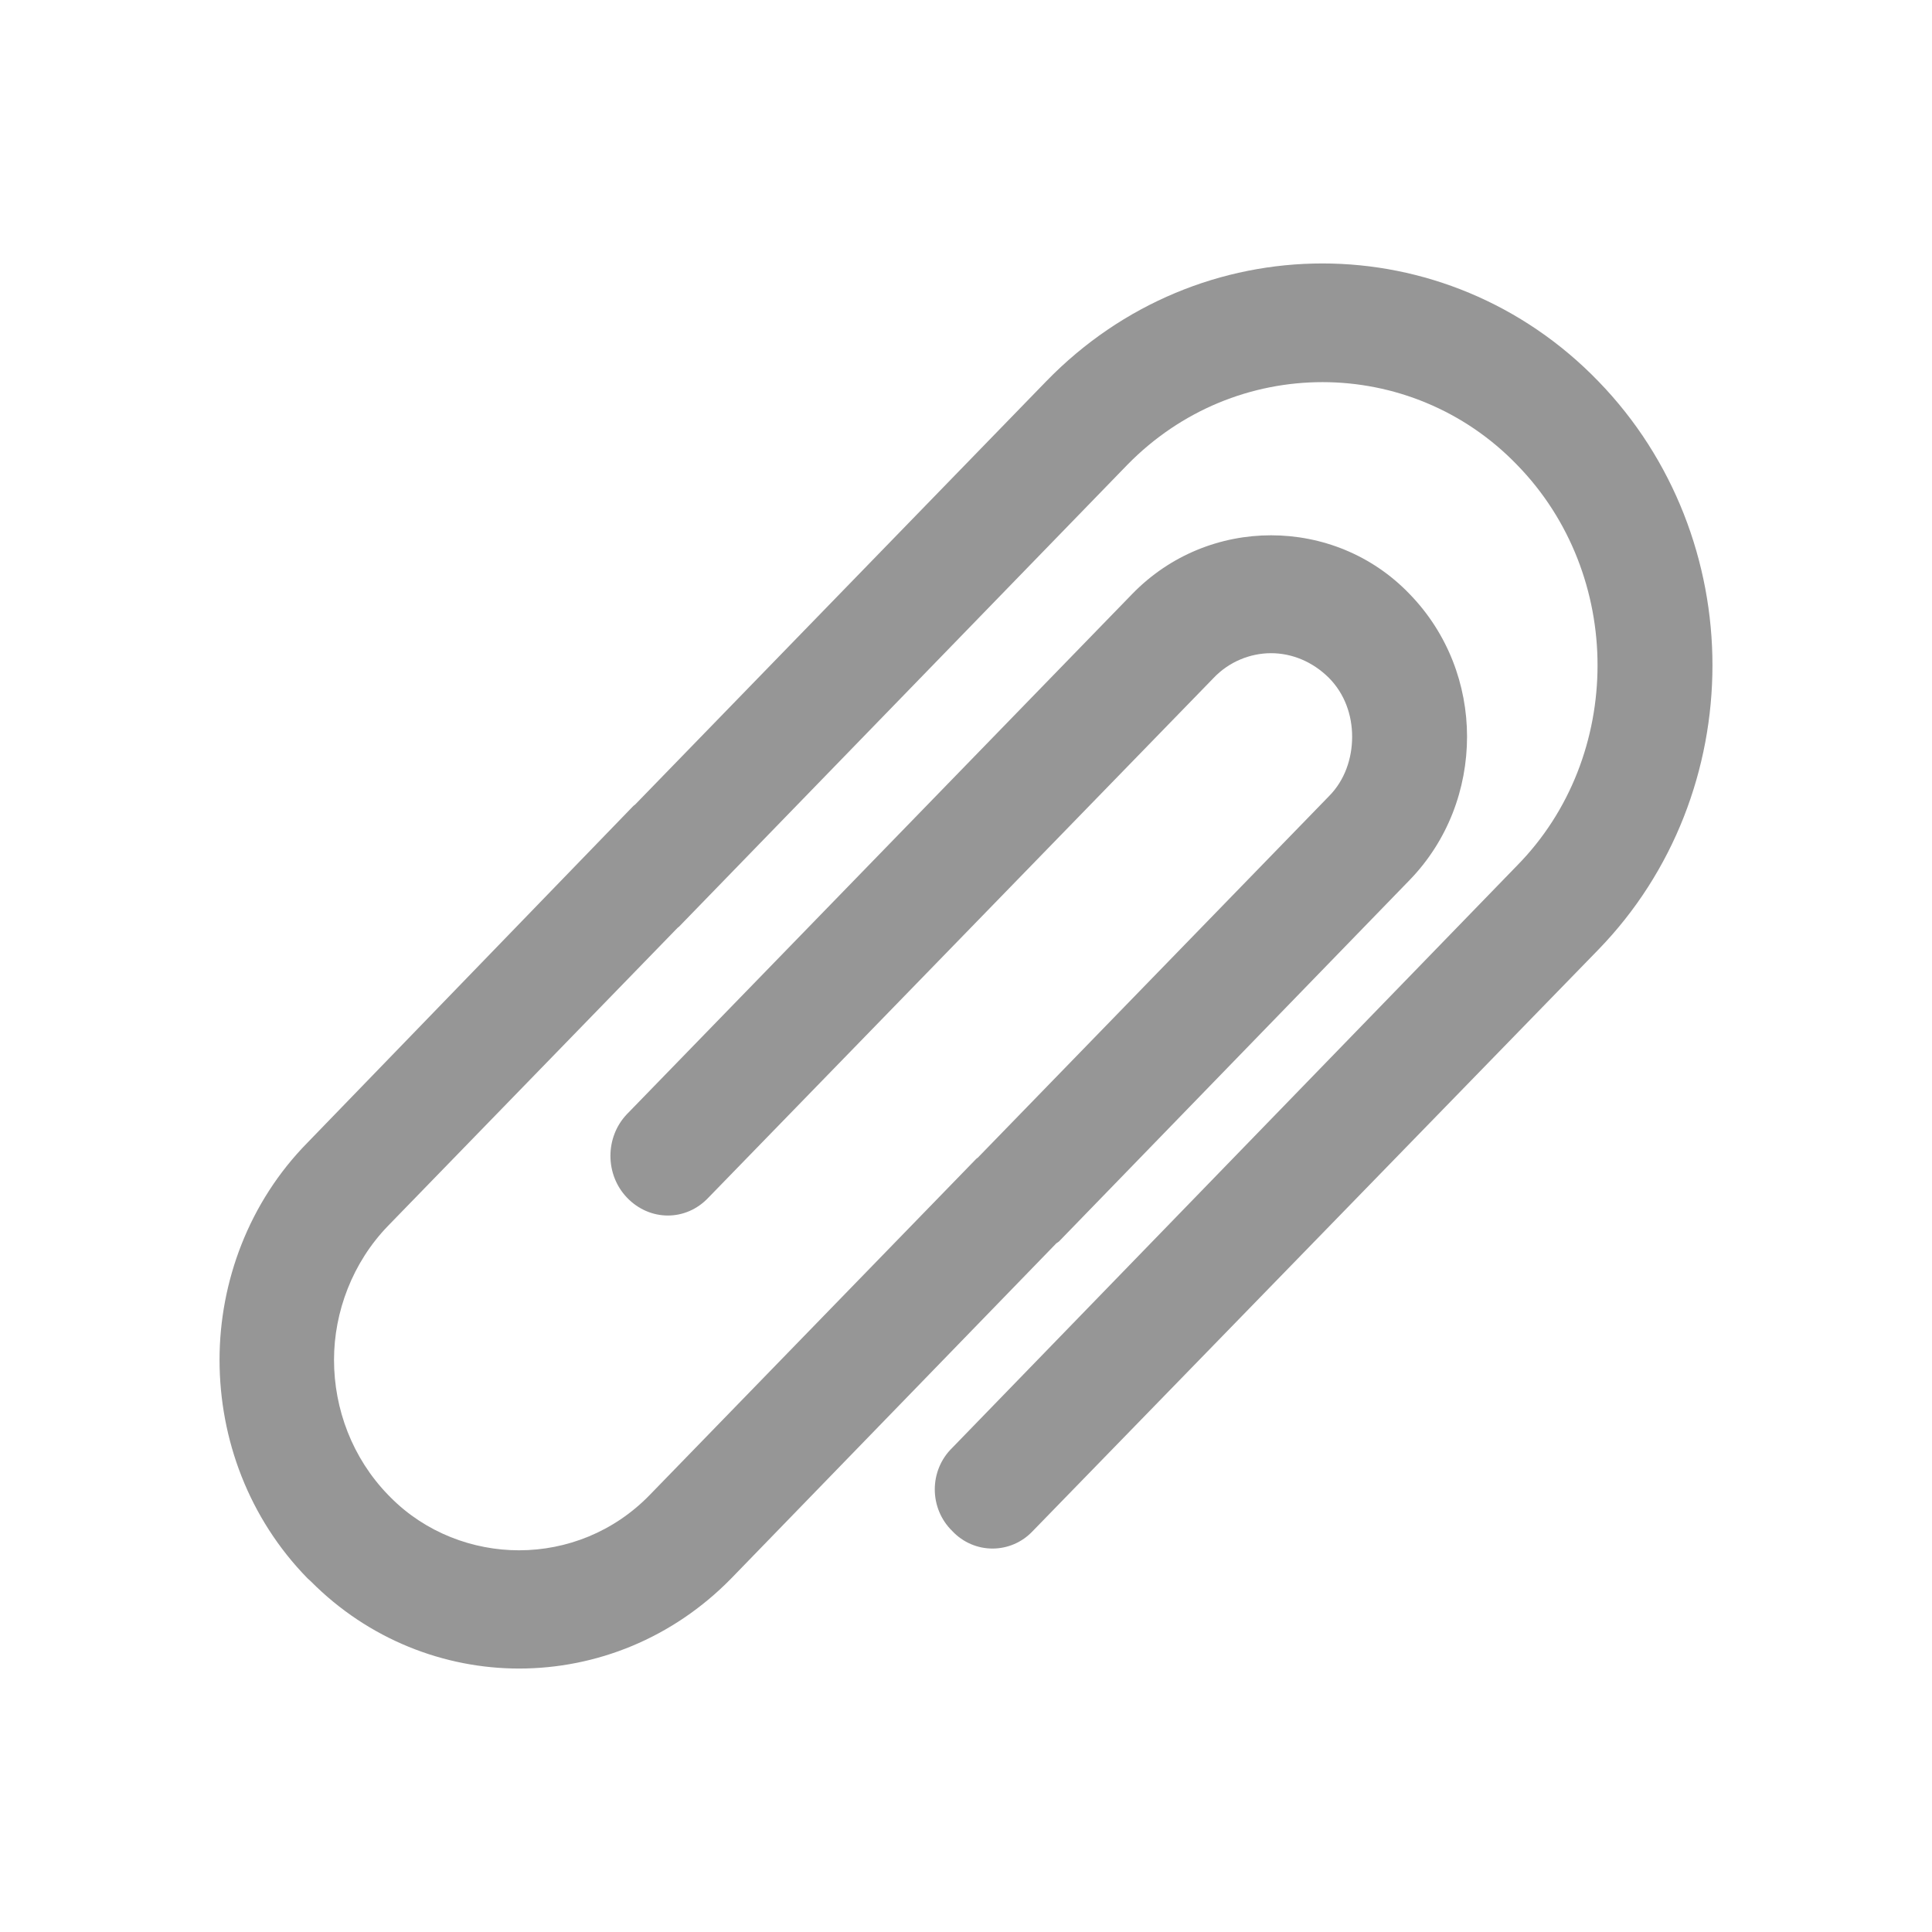
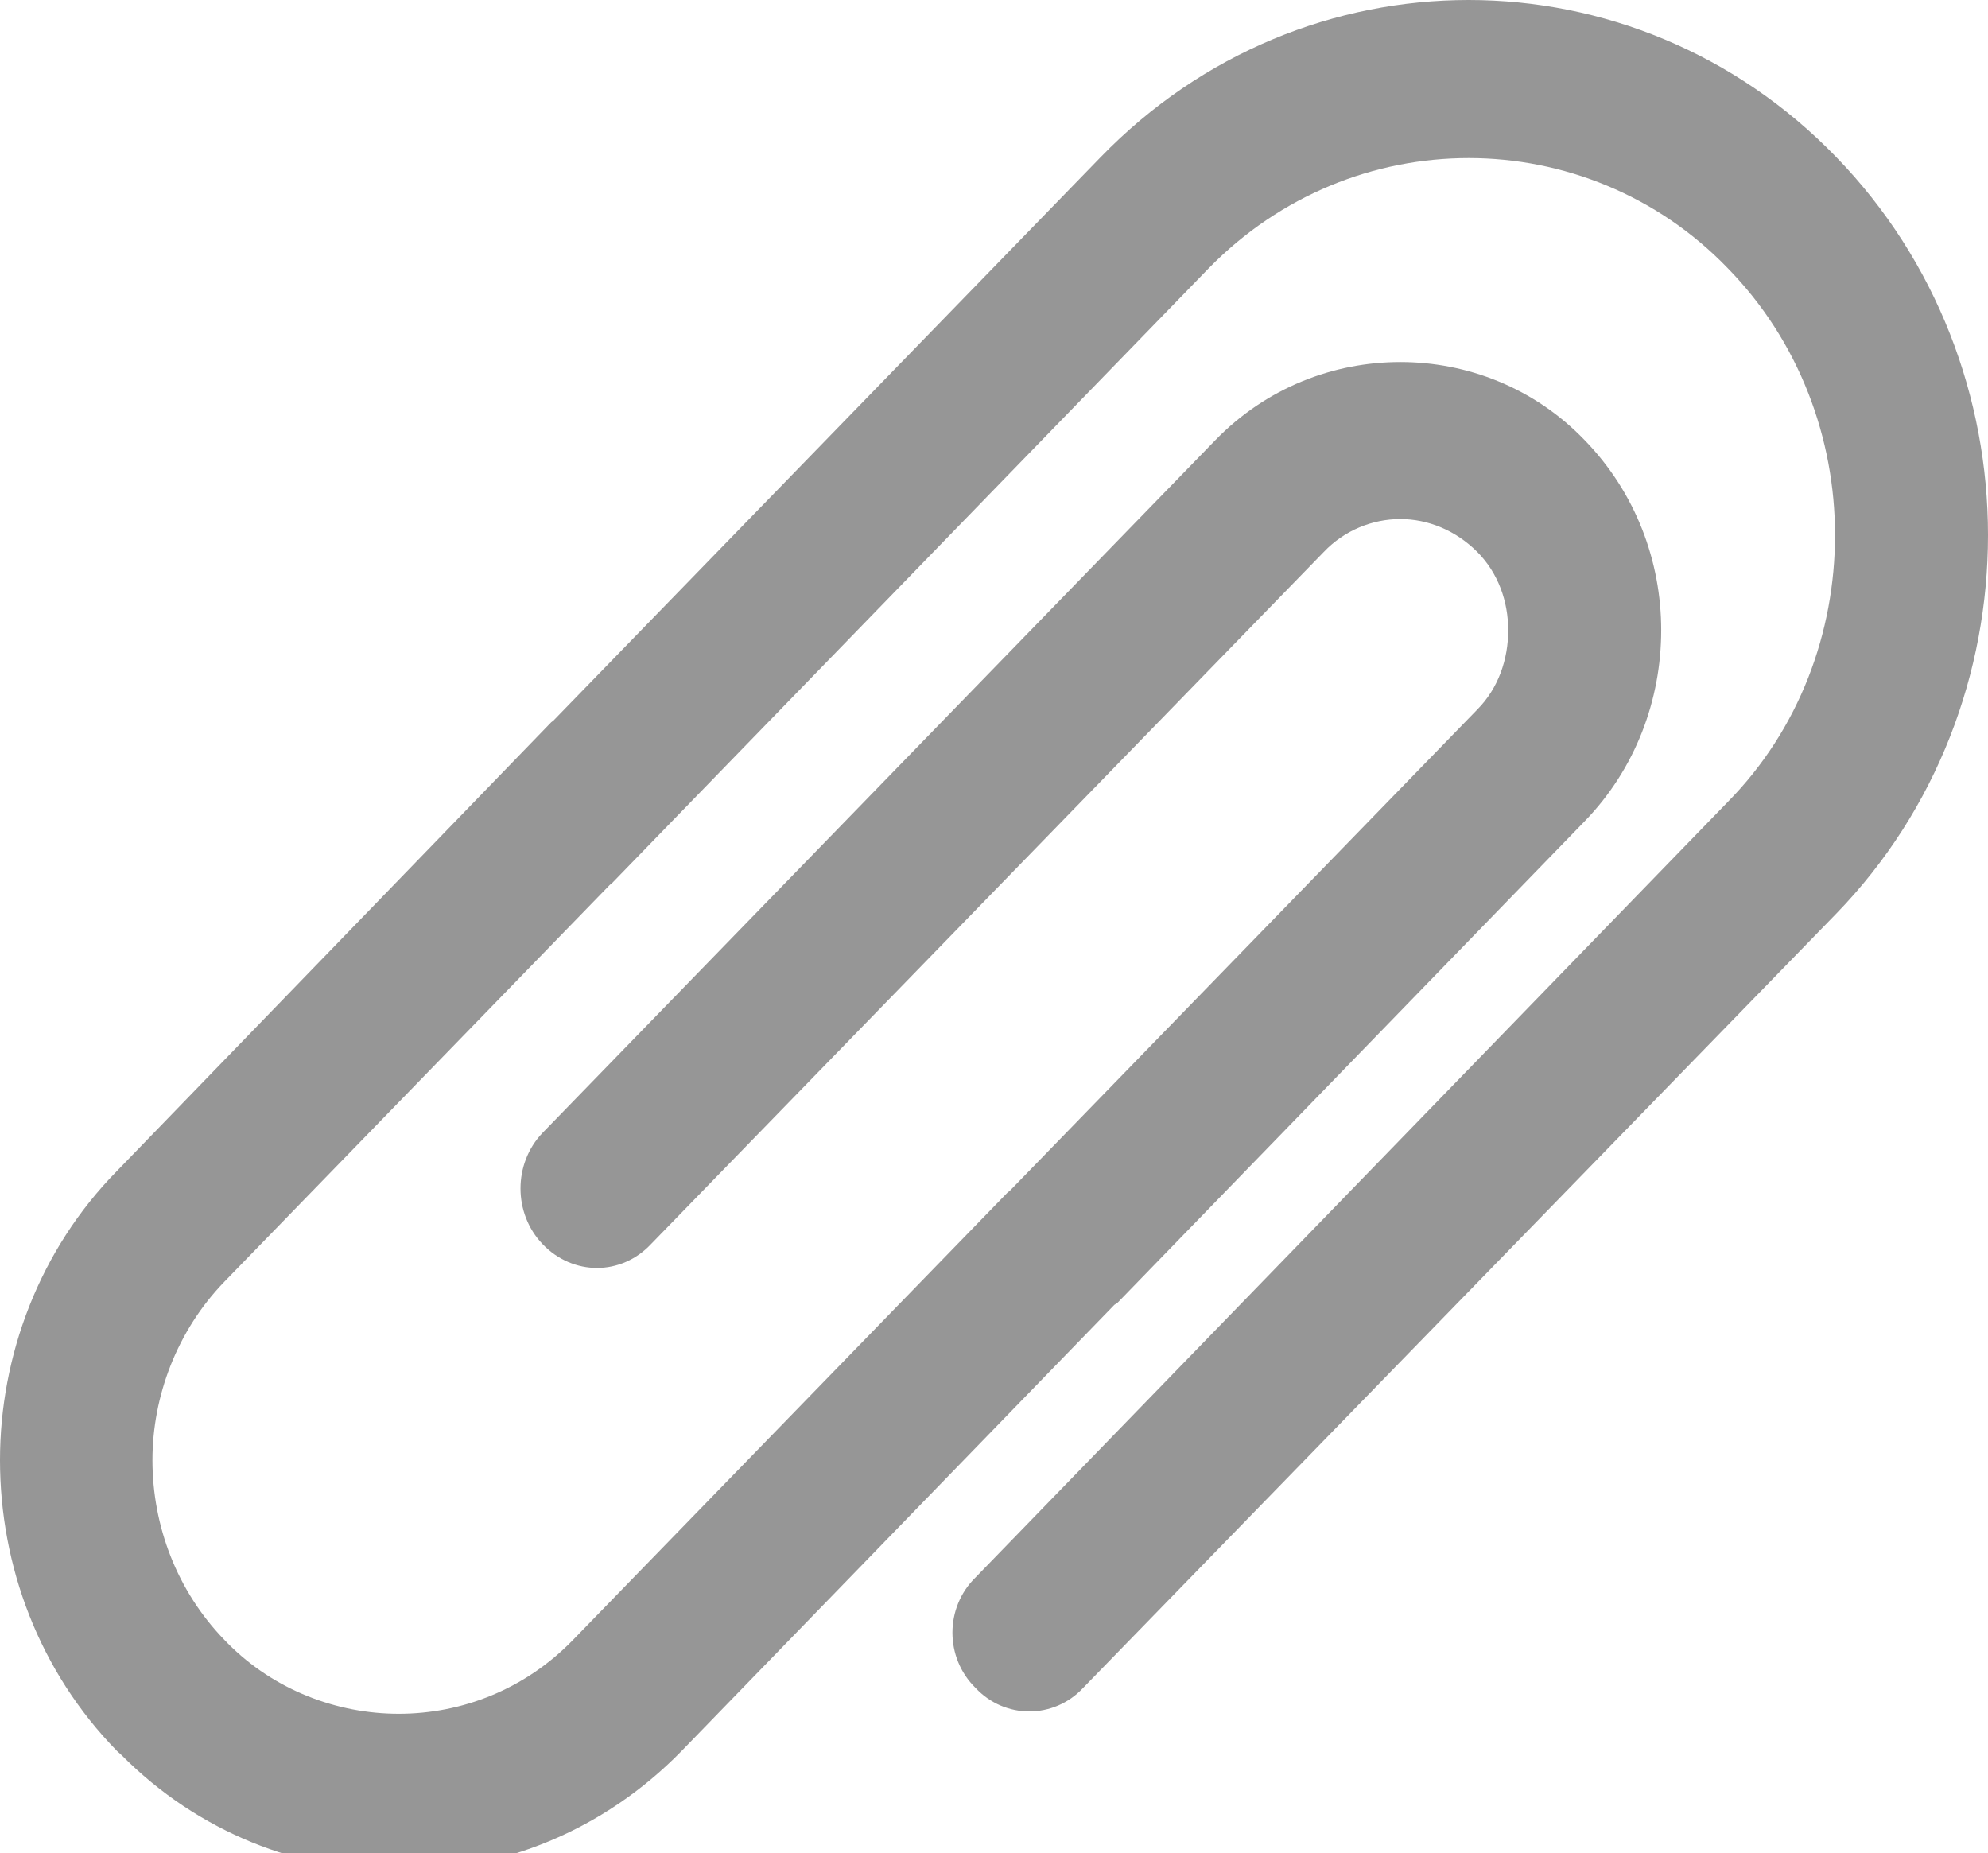
- <svg xmlns="http://www.w3.org/2000/svg" width="44px" height="44px" viewBox="0 0 44 44" version="1.1">
+ <svg xmlns="http://www.w3.org/2000/svg" width="44px" height="41px" viewBox="0 0 44 41" version="1.1">
  <defs />
-   <g stroke="none" stroke-width="1" fill="none" fill-rule="evenodd">
-     <g fill="#969696">
-       <path d="M15.466,21.103 L15.429,21.133 L8.841,27.914 C8.025,28.755 7.607,29.882 7.607,30.97 C7.607,32.089 8.024,33.206 8.841,34.047 L8.896,34.103 C9.694,34.907 10.771,35.307 11.819,35.307 C12.905,35.307 13.982,34.886 14.797,34.047 L22.239,26.386 L22.267,26.367 L30.266,18.133 C30.627,17.77 30.794,17.273 30.794,16.778 C30.794,16.29 30.627,15.803 30.266,15.439 C29.894,15.068 29.421,14.876 28.948,14.876 C28.476,14.876 27.992,15.068 27.64,15.439 L16.135,27.274 C15.624,27.819 14.799,27.819 14.278,27.274 C13.777,26.749 13.777,25.899 14.278,25.374 L25.784,13.529 C26.657,12.63 27.807,12.191 28.948,12.191 C30.089,12.191 31.241,12.63 32.103,13.529 C32.976,14.427 33.411,15.602 33.411,16.777 C33.411,17.96 32.975,19.144 32.103,20.043 L24.115,28.276 L24.087,28.296 L24.059,28.314 L16.655,35.946 C15.318,37.313 13.574,38 11.82,38 C10.122,38 8.396,37.341 7.079,36.014 L7.004,35.946 L7.004,35.946 C5.668,34.58 5,32.775 5,30.969 C5,29.193 5.668,27.378 7.004,26.022 L14.428,18.351 L14.465,18.323 L23.827,8.684 C25.563,6.897 27.837,6 30.119,6 C32.393,6 34.675,6.898 36.402,8.684 C38.127,10.461 39,12.811 39,15.15 C39,17.501 38.127,19.851 36.402,21.627 L23.523,34.866 C23.022,35.401 22.186,35.401 21.685,34.866 C21.157,34.349 21.157,33.49 21.685,32.975 L34.547,19.716 C35.771,18.475 36.383,16.814 36.383,15.15 C36.383,13.498 35.771,11.836 34.547,10.584 C33.34,9.334 31.726,8.703 30.12,8.703 C28.505,8.703 26.901,9.333 25.676,10.584 L15.466,21.103 L15.466,21.103 L15.466,21.103 Z" />
+   <g id="Icons" stroke="none" stroke-width="1" fill="none" fill-rule="evenodd">
+     <g id="icons/attach" fill="#969696">
+       <path d="M13.544,19.546 L13.496,19.584 L4.971,28.36 C3.914,29.448 3.374,30.907 3.374,32.314 C3.374,33.762 3.913,35.208 4.971,36.296 L5.042,36.369 C6.075,37.409 7.468,37.927 8.824,37.927 C10.23,37.927 11.624,37.382 12.679,36.296 L22.309,26.382 L22.346,26.357 L32.697,15.702 C33.164,15.231 33.381,14.589 33.381,13.948 C33.381,13.317 33.164,12.686 32.697,12.215 C32.216,11.735 31.603,11.487 30.992,11.487 C30.38,11.487 29.755,11.735 29.299,12.215 L14.41,27.531 C13.749,28.237 12.68,28.237 12.007,27.531 C11.358,26.852 11.358,25.751 12.007,25.072 L26.897,9.743 C28.027,8.58 29.515,8.012 30.992,8.012 C32.469,8.012 33.958,8.58 35.075,9.743 C36.204,10.905 36.767,12.426 36.767,13.946 C36.767,15.478 36.203,17.01 35.075,18.173 L24.737,28.828 L24.701,28.853 L24.664,28.877 L15.082,38.754 C13.353,40.522 11.096,41.412 8.826,41.412 C6.628,41.412 4.395,40.559 2.69,38.841 L2.593,38.754 L2.593,38.754 C0.864,36.987 8.17124146e-14,34.65 8.17124146e-14,32.313 C8.17124146e-14,30.014 0.864,27.666 2.593,25.91 L12.201,15.983 L12.249,15.947 L24.365,3.473 C26.611,1.161 29.553,0 32.507,0 C35.449,0 38.403,1.163 40.638,3.473 C42.871,5.773 44,8.814 44,11.842 C44,14.884 42.871,17.924 40.638,20.223 L23.971,37.356 C23.322,38.048 22.241,38.048 21.593,37.356 C20.909,36.687 20.909,35.576 21.593,34.908 L38.237,17.751 C39.822,16.144 40.614,13.994 40.614,11.842 C40.614,9.703 39.822,7.552 38.237,5.932 C36.675,4.314 34.587,3.498 32.508,3.498 C30.419,3.498 28.343,4.313 26.757,5.932 L13.544,19.546 L13.544,19.546 L13.544,19.546 Z" id="Shape" />
    </g>
  </g>
</svg>
